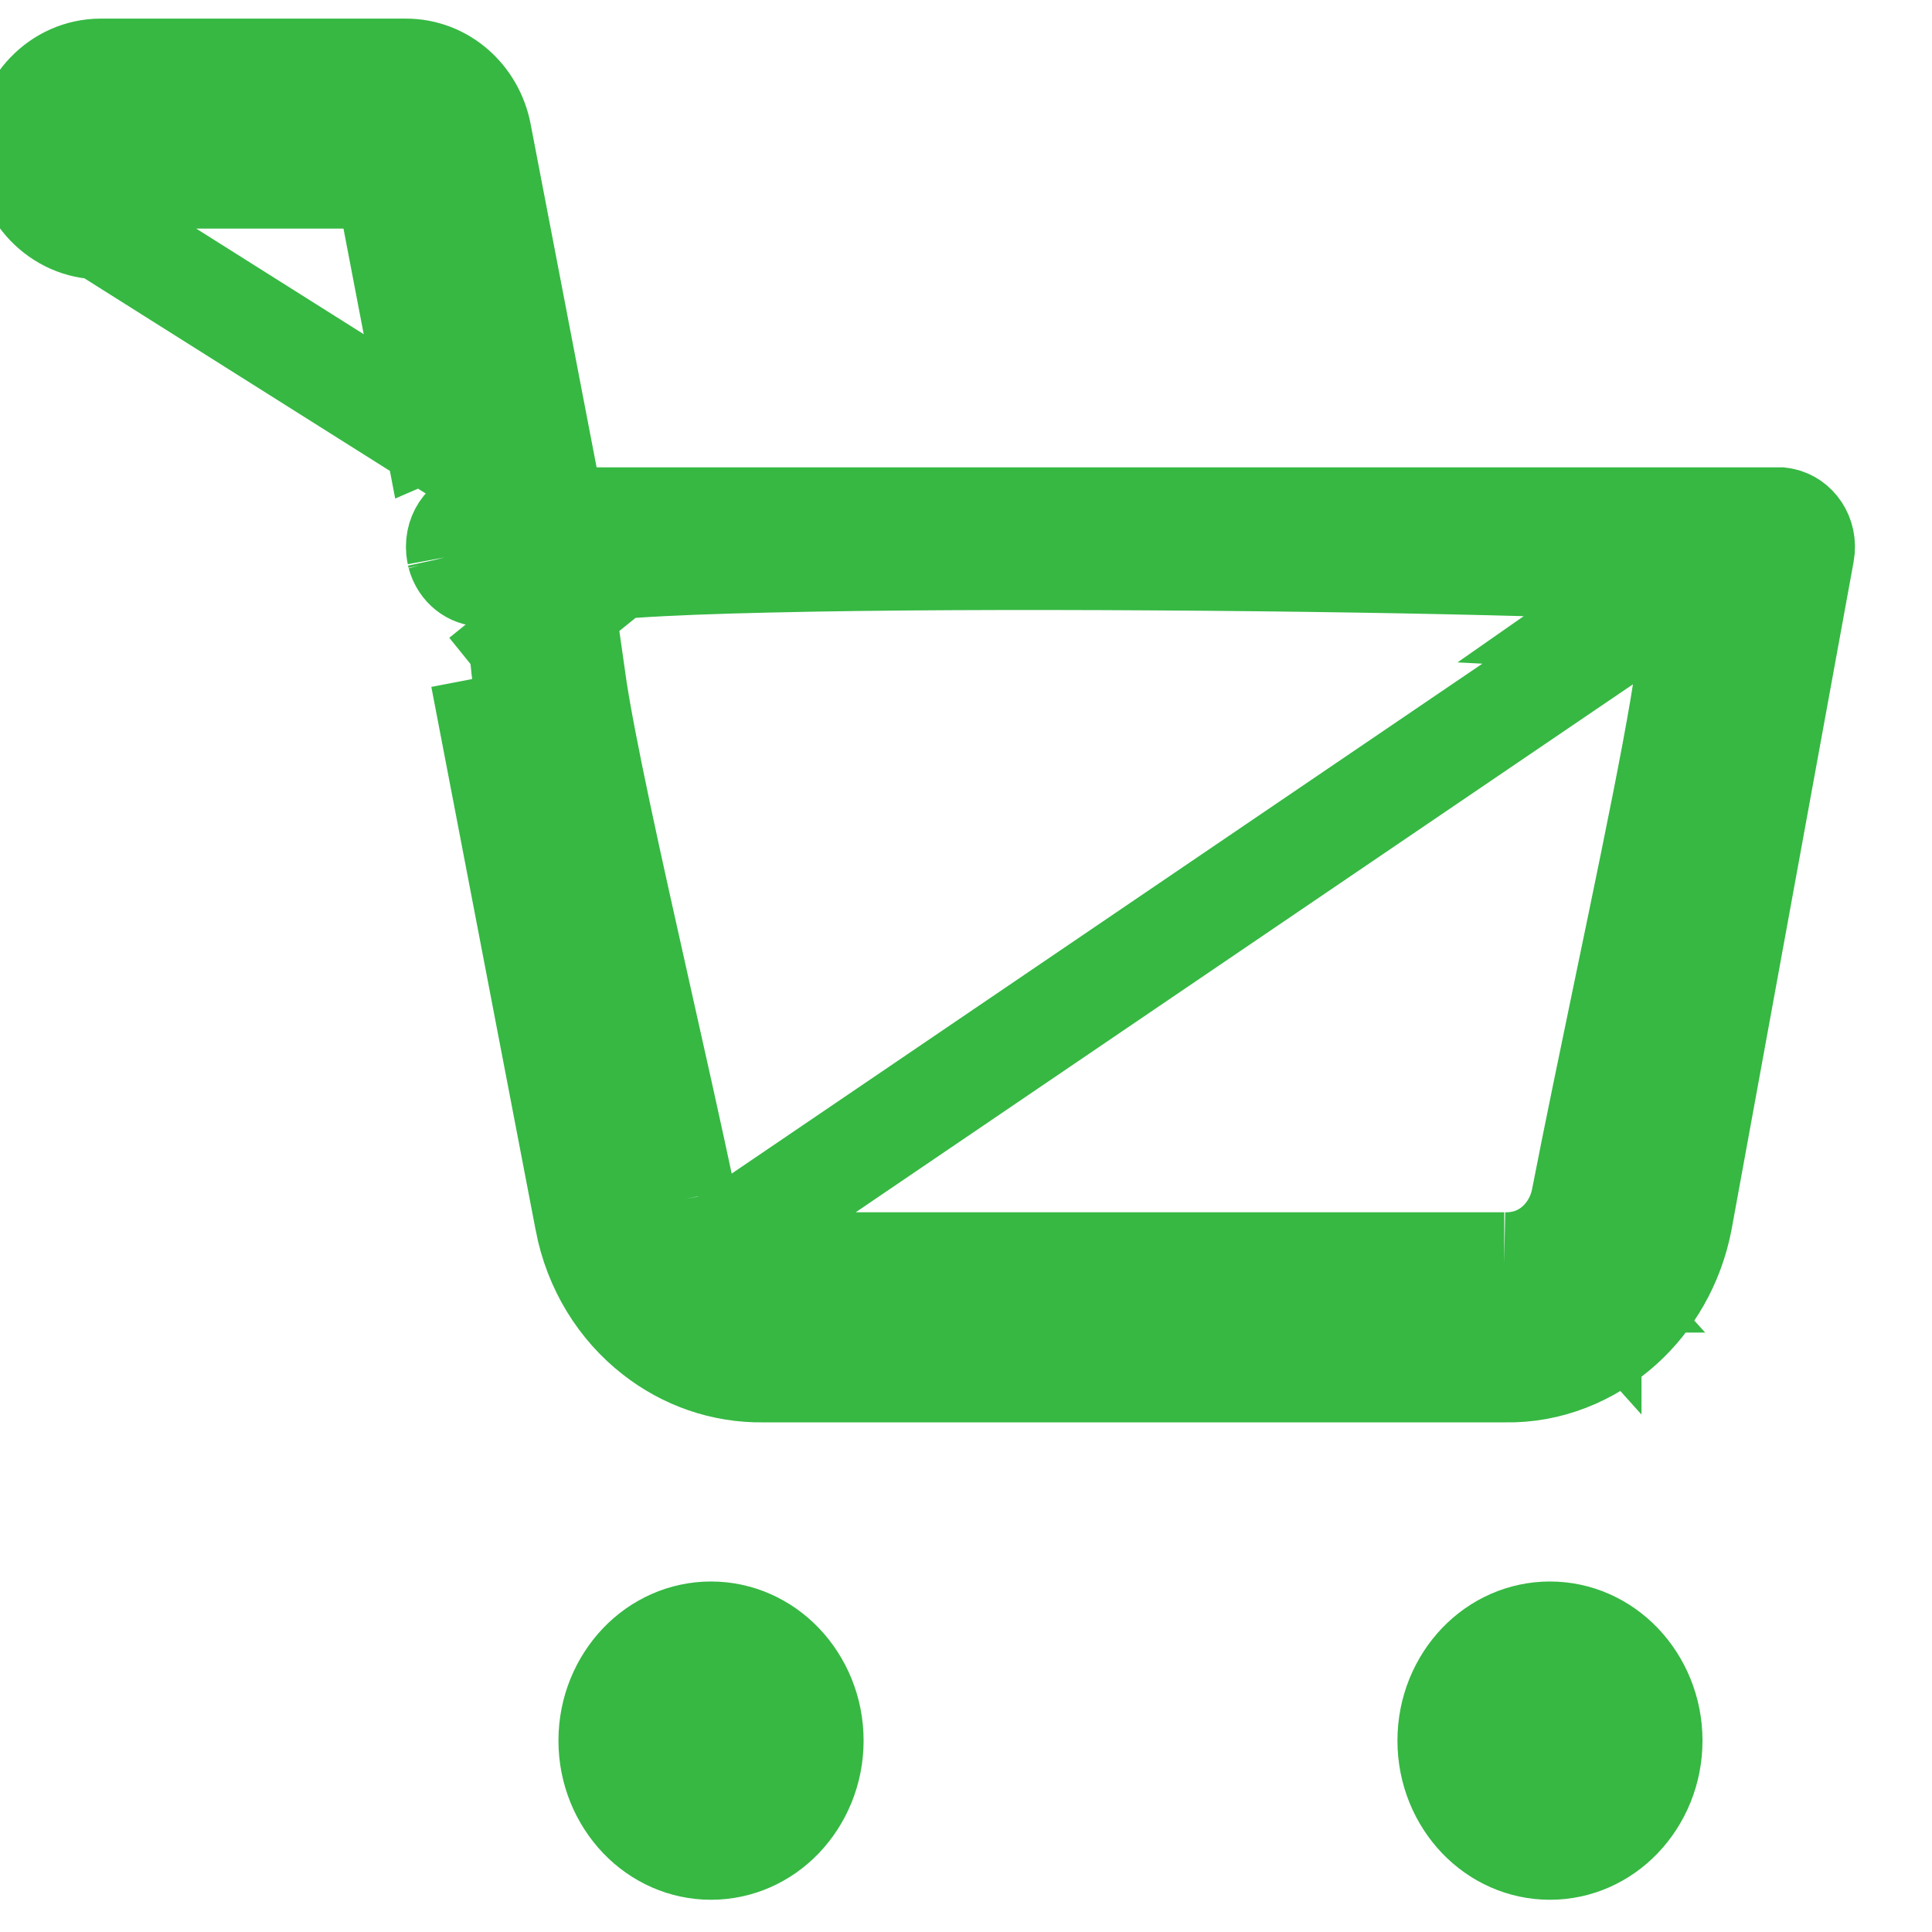
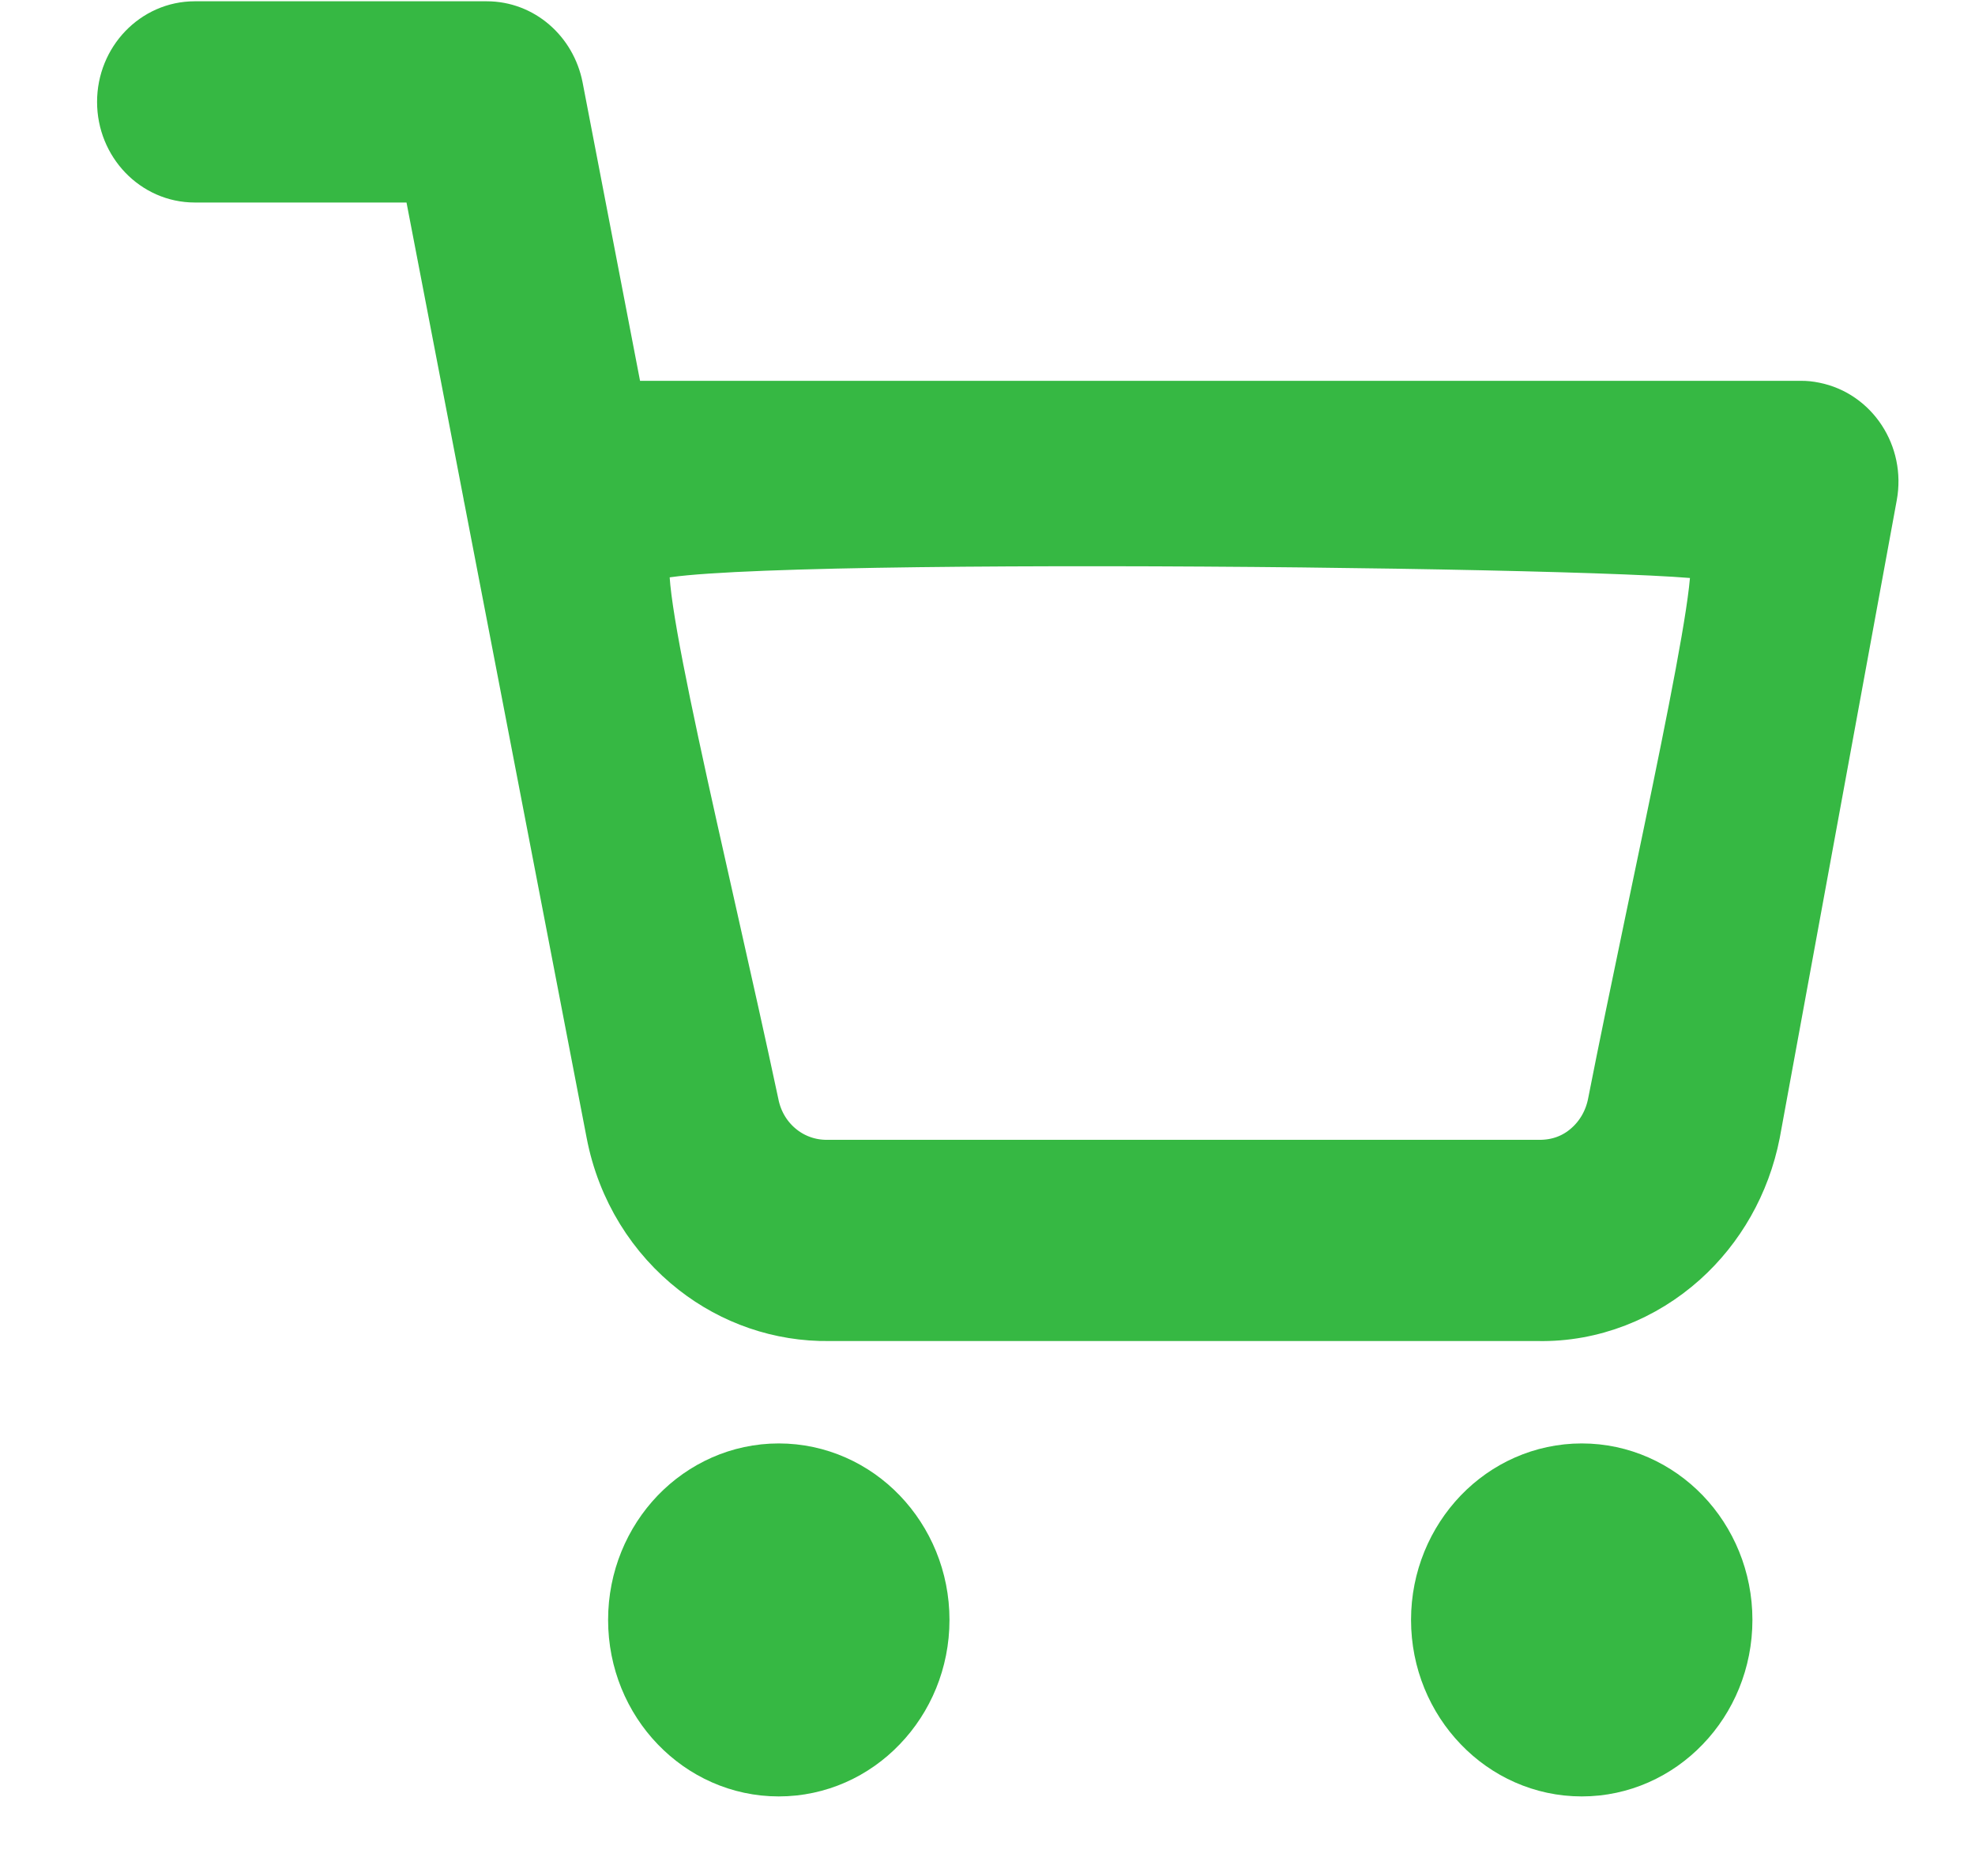
- <svg xmlns="http://www.w3.org/2000/svg" width="19" height="19" viewBox="0 0 19 19" fill="none">
-   <path d="M16.092 6.103C16.361 6.117 16.532 6.133 16.577 6.149C16.582 6.151 16.585 6.153 16.587 6.154L16.689 5.672C16.86 5.708 16.96 5.814 17.014 5.893M16.092 6.103L7.022 12.264M16.092 6.103C16.094 6.079 16.099 6.055 16.105 6.03C16.15 5.861 16.265 5.776 16.3 5.751L15.816 6.089L16.092 6.103ZM17.014 5.893C17.071 5.986 17.115 6.124 17.072 6.287C17.026 6.457 16.91 6.545 16.872 6.572L16.606 6.19C16.667 6.423 16.332 8.029 15.981 9.716C15.834 10.425 15.683 11.148 15.558 11.789M17.014 5.893C16.997 5.866 16.979 5.842 16.962 5.823C16.898 5.751 16.829 5.715 16.804 5.703C16.771 5.687 16.742 5.677 16.725 5.671C16.665 5.652 16.602 5.643 16.567 5.639C16.482 5.628 16.363 5.618 16.224 5.609C15.942 5.592 15.533 5.576 15.041 5.561C14.055 5.533 12.719 5.511 11.364 5.503C10.01 5.494 8.633 5.499 7.565 5.524C7.032 5.536 6.57 5.553 6.226 5.577C6.167 5.581 6.111 5.585 6.058 5.589M17.014 5.893C17.027 5.913 17.037 5.931 17.044 5.945C17.084 6.021 17.097 6.092 17.103 6.128C17.115 6.206 17.114 6.285 17.111 6.343C17.106 6.469 17.085 6.632 17.058 6.811C17.003 7.175 16.909 7.674 16.797 8.233C16.697 8.731 16.584 9.275 16.469 9.826C16.323 10.529 16.174 11.242 16.048 11.885M15.558 11.789C15.523 11.968 15.433 12.122 15.309 12.234M15.558 11.789L16.049 11.884C16.048 11.884 16.048 11.885 16.048 11.885M15.558 11.789L16.048 11.885M15.309 12.234C15.174 12.356 14.999 12.426 14.793 12.422M15.309 12.234L15.644 12.605C15.644 12.605 15.644 12.605 15.643 12.605M15.309 12.234L15.643 12.606C15.643 12.605 15.643 12.605 15.643 12.605M14.793 12.422H7.492M14.793 12.422V12.922H14.788M14.793 12.422L14.783 12.922C14.785 12.922 14.787 12.922 14.788 12.922M7.492 12.422C7.318 12.425 7.154 12.367 7.022 12.264M7.492 12.422L7.499 12.922C7.497 12.922 7.496 12.922 7.495 12.922M7.492 12.422V12.922H7.495M7.022 12.264C6.88 12.152 6.776 11.989 6.738 11.792M7.022 12.264L6.713 12.656C6.932 12.829 7.206 12.925 7.495 12.922M6.738 11.792C6.604 11.159 6.45 10.473 6.3 9.804C6.014 8.528 5.742 7.315 5.65 6.661H5.145M6.738 11.792L6.247 11.885C6.247 11.887 6.248 11.889 6.248 11.891M6.738 11.792L6.249 11.895C6.249 11.894 6.248 11.892 6.248 11.891M5.145 6.661C5.128 6.53 5.116 6.408 5.116 6.306C5.116 6.269 5.117 6.218 5.124 6.161C5.127 6.14 5.131 6.117 5.136 6.095L5.053 5.661M5.145 6.661H4.742C4.739 6.661 4.736 6.661 4.733 6.661M5.145 6.661C5.15 6.698 5.155 6.736 5.161 6.774C5.213 7.13 5.311 7.62 5.428 8.173C5.541 8.703 5.676 9.302 5.812 9.912L5.832 10.001C5.975 10.64 6.121 11.29 6.248 11.891M5.053 5.661H5.562H5.569C5.586 5.657 5.601 5.653 5.611 5.65C5.666 5.637 5.726 5.627 5.785 5.619C5.863 5.608 5.955 5.598 6.058 5.589M5.053 5.661L4.945 5.096H4.742C4.624 5.096 4.492 5.203 4.492 5.379C4.492 5.396 4.494 5.412 4.496 5.424L4.497 5.431L4.502 5.458M5.053 5.661H4.742C4.643 5.661 4.537 5.589 4.502 5.459L4.505 5.472L4.505 5.472L4.502 5.458M6.058 5.589L5.963 5.096H17.493V5.096L17.502 5.096C17.502 5.096 17.502 5.096 17.504 5.096L17.511 5.097C17.517 5.097 17.524 5.098 17.531 5.1L17.531 5.1L17.535 5.101C17.657 5.125 17.769 5.262 17.737 5.437L16.536 12.008C16.454 12.426 16.243 12.787 15.954 13.047L15.954 13.047C15.636 13.333 15.227 13.497 14.803 13.488L14.803 13.488H14.793H7.513V13.488L7.505 13.488C7.111 13.494 6.735 13.361 6.431 13.122L6.431 13.122C6.097 12.861 5.848 12.472 5.759 12.005L5.759 12.004L4.733 6.661M6.058 5.589L4.733 6.661M16.048 11.885C15.993 12.17 15.848 12.421 15.643 12.605M15.643 12.605C15.416 12.811 15.12 12.927 14.788 12.922M14.788 12.922H7.495M4.502 5.458L4.502 5.459L4.502 5.458ZM4.733 6.661L6.248 11.891M4.753 4.096L4.849 4.596L4.867 4.69L4.867 4.691L4.867 4.691L0.992 2.248C0.578 2.248 0.242 1.898 0.242 1.466C0.242 1.034 0.578 0.683 0.992 0.683H3.992C4.355 0.683 4.657 0.951 4.727 1.312L5.262 4.096H4.753ZM4.753 4.096L4.237 1.408C4.237 1.408 4.237 1.408 4.237 1.408C4.208 1.261 4.095 1.183 3.992 1.183H0.992C0.874 1.183 0.742 1.29 0.742 1.466C0.742 1.642 0.874 1.748 0.992 1.748H3.377H3.791L3.869 2.154L4.26 4.195C4.407 4.131 4.57 4.096 4.742 4.096H4.753ZM4.945 5.096H5.358H5.454H4.945ZM7.692 16.357C7.875 16.549 7.993 16.817 7.993 17.118C7.993 17.419 7.875 17.687 7.692 17.879C7.509 18.07 7.261 18.183 6.992 18.183C6.724 18.183 6.476 18.07 6.293 17.879C6.11 17.687 5.992 17.419 5.992 17.118C5.992 16.817 6.11 16.549 6.293 16.357C6.476 16.166 6.724 16.053 6.992 16.053C7.261 16.053 7.509 16.166 7.692 16.357ZM15.942 16.357C16.125 16.549 16.243 16.817 16.243 17.118C16.243 17.419 16.125 17.687 15.942 17.879C15.759 18.07 15.511 18.183 15.243 18.183C14.974 18.183 14.726 18.07 14.543 17.879C14.36 17.687 14.243 17.419 14.243 17.118C14.243 16.817 14.36 16.549 14.543 16.357C14.726 16.166 14.974 16.053 15.243 16.053C15.511 16.053 15.759 16.166 15.942 16.357Z" stroke="#36B843" />
-   <rect x="6.388" y="16.496" width="1.447" height="1.574" fill="#36B843" />
-   <rect x="14.664" y="16.496" width="1.447" height="1.574" fill="#36B843" />
+ <svg xmlns="http://www.w3.org/2000/svg" width="20" height="19" viewBox="0 0 20 19" fill="none">
+   <path d="M6.571 5.644C6.995 5.371 17.547 5.502 17.342 5.644C17.52 5.682 16.768 8.932 16.328 11.172C16.294 11.348 16.206 11.499 16.083 11.609C15.95 11.729 15.778 11.798 15.574 11.794H8.379C8.207 11.796 8.045 11.739 7.916 11.638C7.775 11.528 7.673 11.368 7.636 11.175C7.13 8.798 6.338 5.644 6.571 5.644ZM6.571 5.644H5.668C5.321 5.644 5.03 5.395 4.95 5.059M6.571 5.644L6.275 4.107M4.95 5.059L4.323 1.801H1.972C1.564 1.801 1.233 1.456 1.233 1.032C1.233 0.608 1.564 0.263 1.972 0.263H4.929C5.286 0.263 5.584 0.526 5.654 0.881L6.275 4.107M4.95 5.059C4.945 5.039 4.941 5.016 4.938 4.995C4.932 4.956 4.929 4.916 4.929 4.876C4.929 4.451 5.26 4.107 5.668 4.107H6.275M4.95 5.059L6.186 11.476C6.296 12.053 6.607 12.539 7.029 12.868C7.414 13.169 7.894 13.339 8.399 13.332H15.574C16.127 13.343 16.65 13.131 17.049 12.773C17.414 12.445 17.676 11.994 17.777 11.479L18.962 5.02C19.038 4.603 18.775 4.201 18.374 4.121C18.326 4.111 18.278 4.106 18.236 4.107H6.275M9.365 16.406C9.365 15.982 9.198 15.597 8.931 15.319C8.665 15.042 8.294 14.869 7.886 14.869C7.478 14.869 7.108 15.042 6.841 15.319C6.574 15.597 6.408 15.982 6.408 16.406C6.408 16.831 6.574 17.216 6.841 17.493C7.108 17.771 7.478 17.944 7.886 17.944C8.294 17.944 8.665 17.771 8.931 17.493C9.198 17.216 9.365 16.831 9.365 16.406ZM17.496 16.406C17.496 15.982 17.33 15.597 17.063 15.319C16.796 15.042 16.426 14.869 16.018 14.869C15.61 14.869 15.239 15.042 14.973 15.319C14.706 15.597 14.539 15.982 14.539 16.406C14.539 16.831 14.706 17.216 14.973 17.493C15.239 17.771 15.61 17.944 16.018 17.944C16.426 17.944 16.796 17.771 17.063 17.493C17.33 17.216 17.496 16.831 17.496 16.406Z" stroke="#36B843" stroke-width="0.5" />
+   <rect x="6.243" y="14.899" width="2.938" height="2.938" rx="1.469" fill="#36B843" />
+   <path d="M1.346 0.932C1.346 0.537 1.673 0.221 2.068 0.234L3.956 0.296C4.447 0.312 4.784 0.796 4.628 1.262C4.522 1.58 4.214 1.785 3.88 1.762L1.996 1.63C1.63 1.604 1.346 1.299 1.346 0.932Z" fill="#36B843" />
+   <path d="M4.105 1.314C4.014 1.016 4.116 0.692 4.361 0.499C4.704 0.229 5.204 0.305 5.451 0.665L5.476 0.701C5.53 0.779 5.569 0.866 5.592 0.958L6.306 3.808C6.374 4.08 6.271 4.366 6.045 4.531C5.662 4.812 5.117 4.631 4.978 4.176L4.105 1.314Z" fill="#36B843" />
+   <path d="M4.945 4.978C4.86 4.536 5.198 4.127 5.647 4.127C5.992 4.127 6.288 4.373 6.351 4.712L7.687 11.96C7.782 12.471 7.293 12.897 6.799 12.733C6.564 12.655 6.39 12.456 6.343 12.213L4.945 4.978Z" fill="#36B843" />
+   <path d="M7.578 13.267C7.193 13.169 6.935 12.808 6.966 12.412C7 11.989 7.354 11.662 7.779 11.662H15.579L16.092 11.611C16.72 11.549 17.18 12.19 16.919 12.765C16.823 12.977 16.642 13.138 16.42 13.208L15.822 13.397C15.605 13.465 15.379 13.5 15.152 13.5H11.495H8.706C8.566 13.5 8.426 13.482 8.29 13.448L7.578 13.267Z" fill="#36B843" />
+   <path d="M17.585 12.148C17.537 12.425 17.327 12.647 17.052 12.71C16.567 12.82 16.126 12.403 16.208 11.914L17.405 4.73C17.463 4.382 17.764 4.127 18.117 4.127C18.565 4.127 18.905 4.53 18.828 4.972L17.585 12.148Z" fill="#36B843" />
+   <path d="M7.08 5.6C6.861 5.597 6.654 5.497 6.516 5.326C6.127 4.844 6.469 4.127 7.089 4.127H17.959C18.288 4.127 18.596 4.291 18.779 4.564L18.976 4.857C19.125 5.079 19.096 5.376 18.907 5.565C18.8 5.671 18.656 5.73 18.505 5.728L7.08 5.6Z" fill="#36B843" />
+   <path d="M14.324 16.531C14.324 15.72 14.981 15.062 15.793 15.062H16.019C16.927 15.062 17.617 15.878 17.467 16.774C17.349 17.482 16.736 18 16.019 18H15.793C14.981 18 14.324 17.342 14.324 16.531Z" fill="#36B843" />
</svg>
